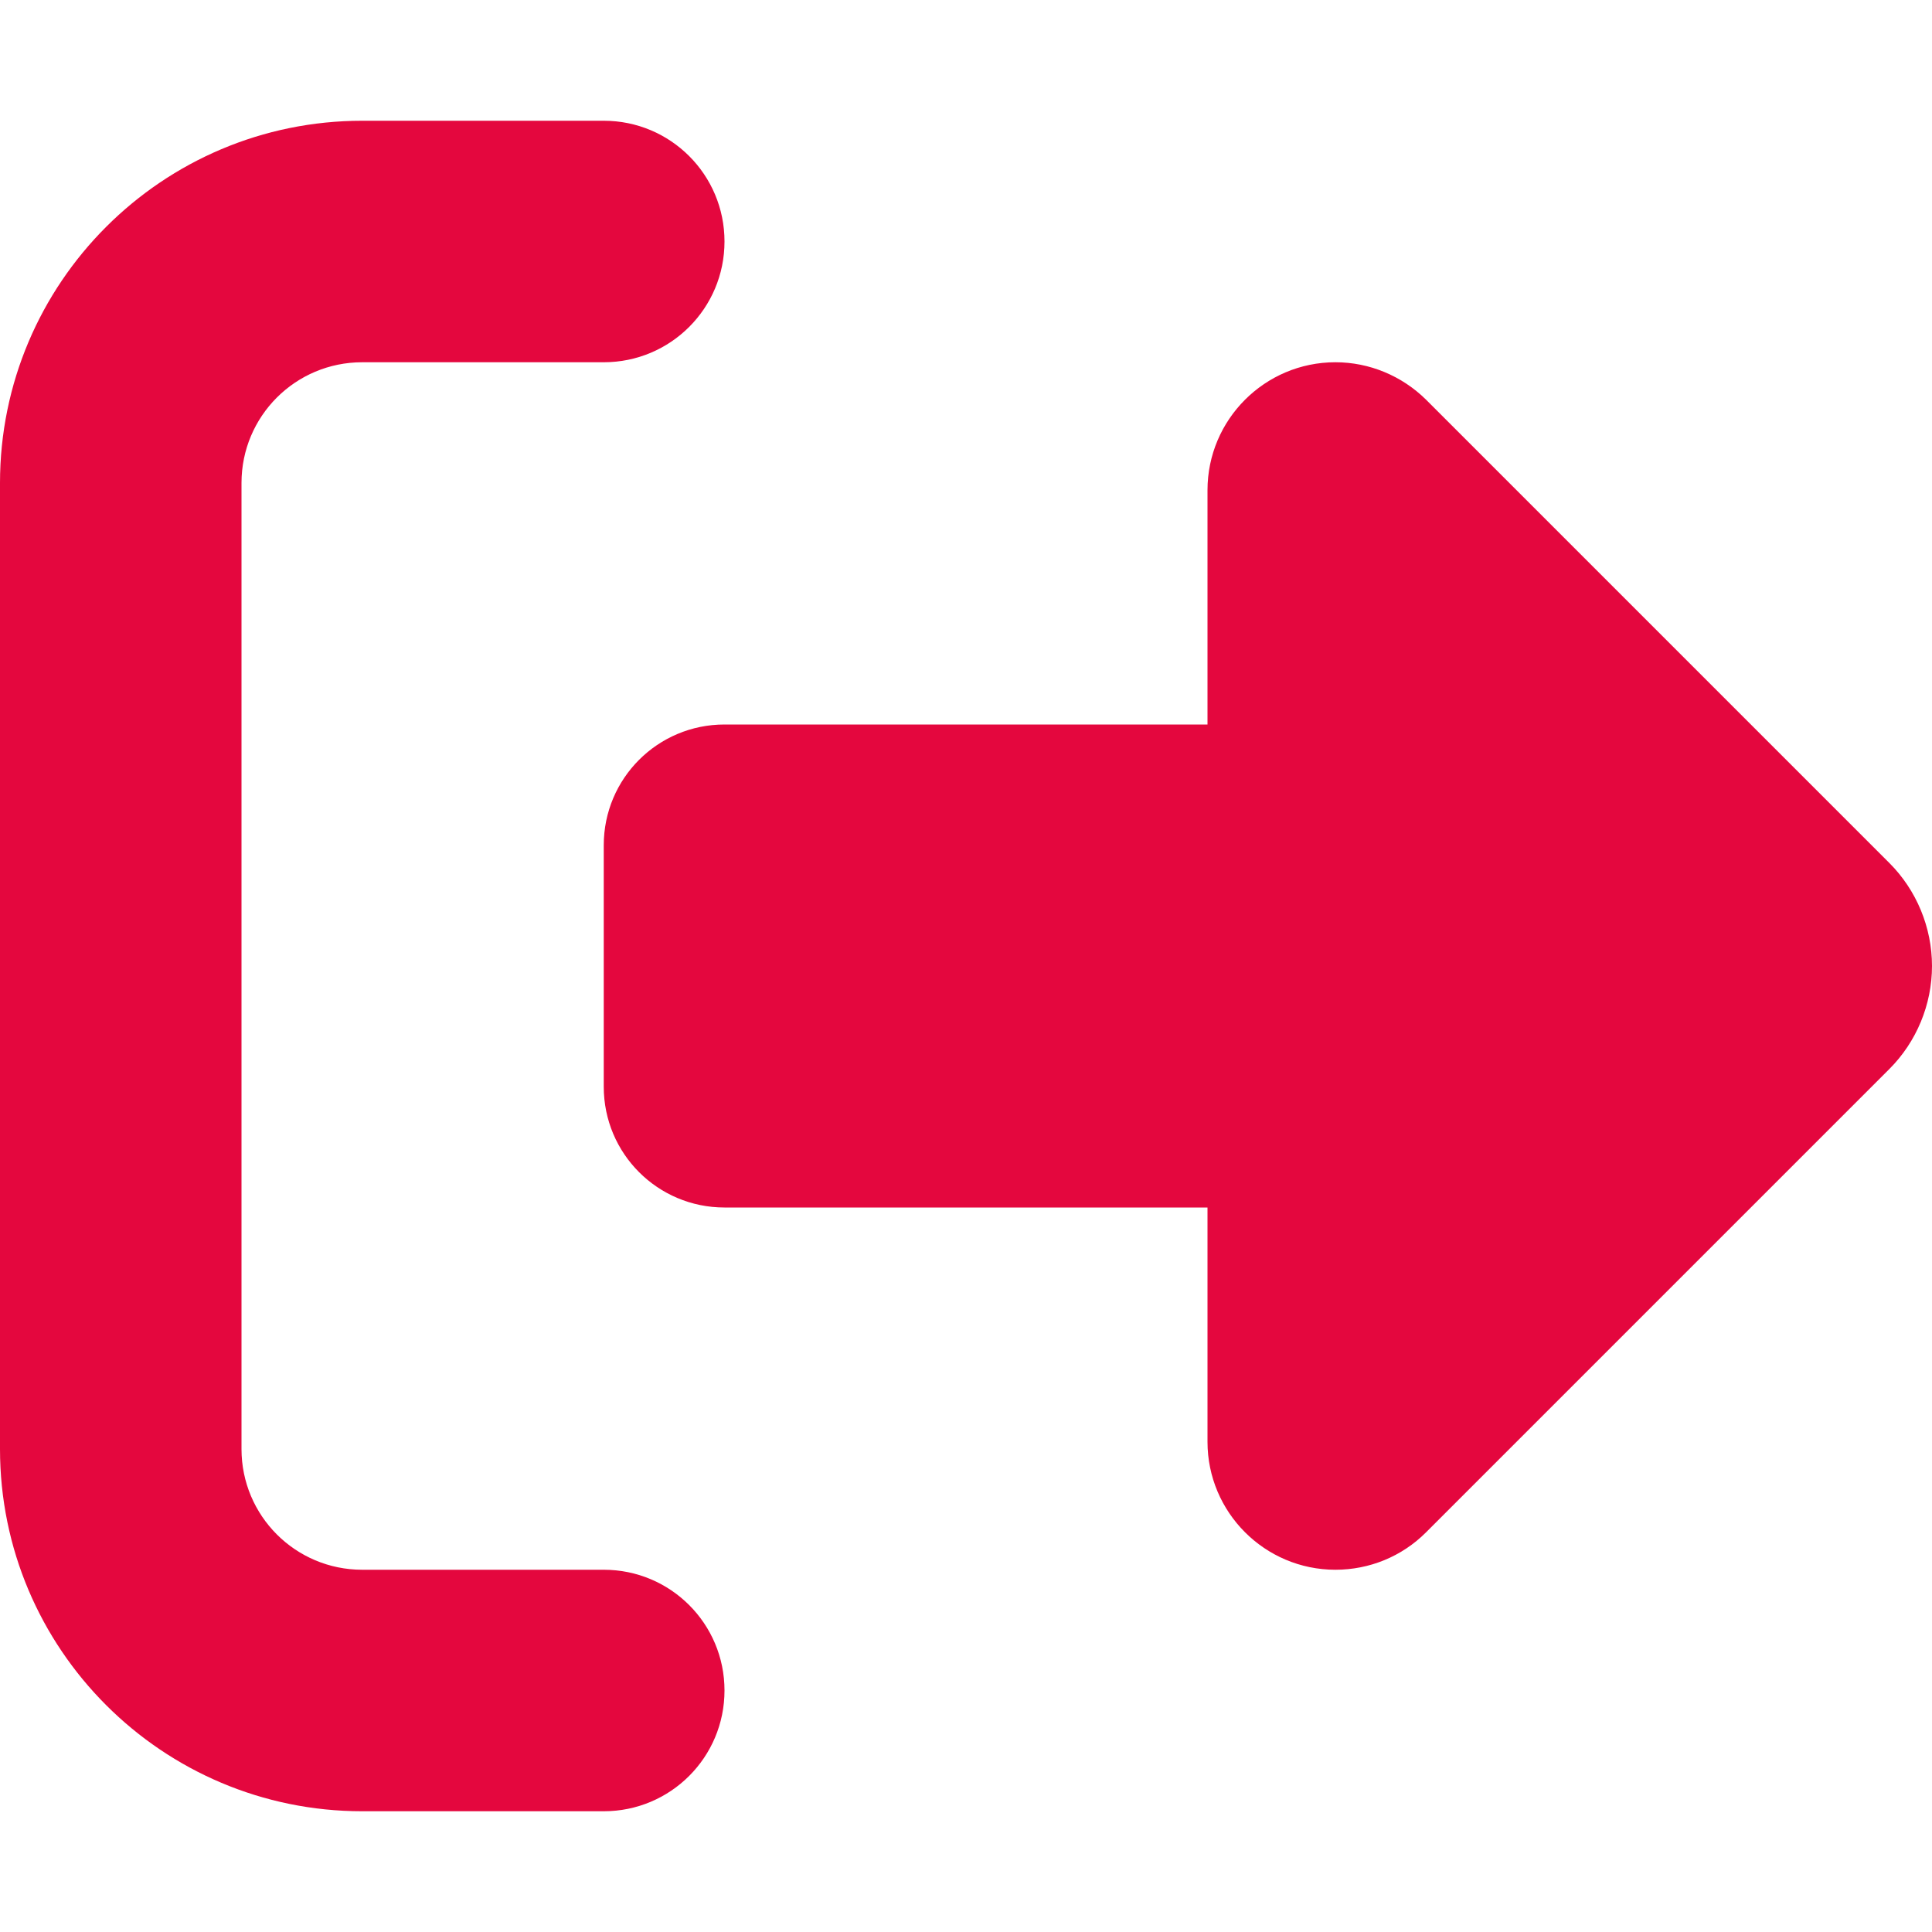
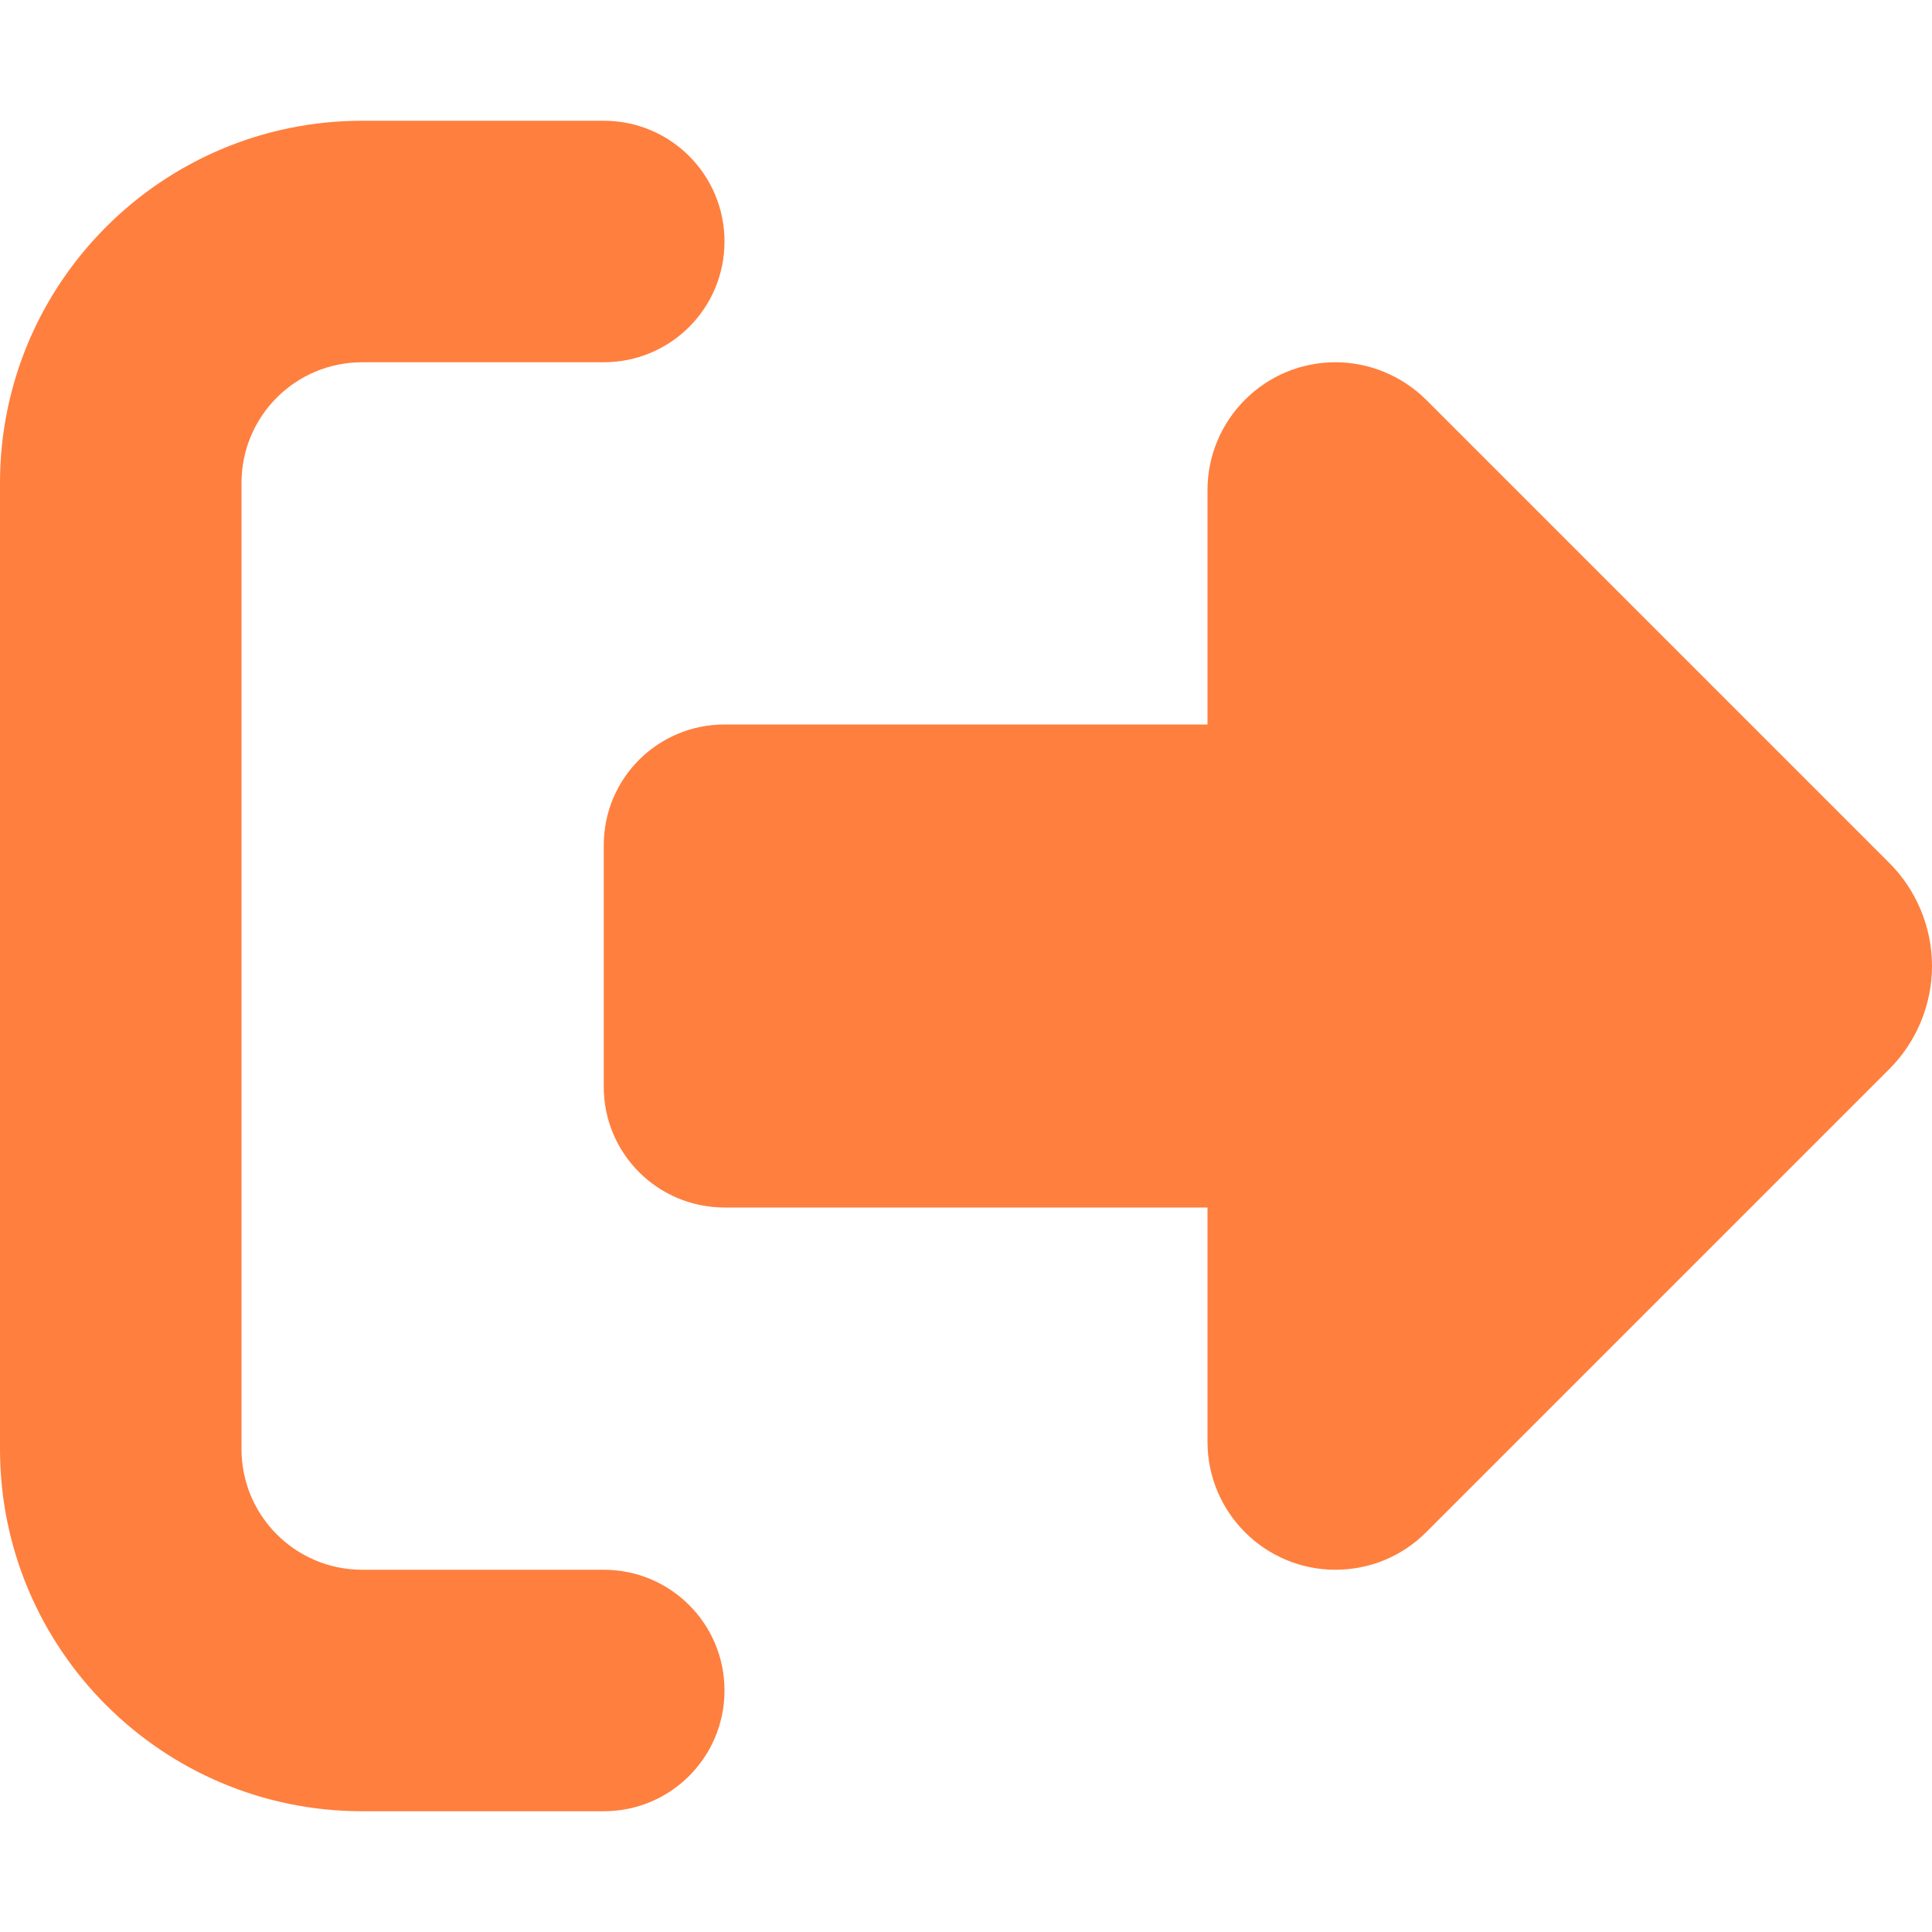
<svg xmlns="http://www.w3.org/2000/svg" viewBox="0 0 512 512">
-   <path fill="#e4073e" d="M377.9 105.9L500.7 228.7c7.2 7.2 11.3 17.1 11.3 27.3s-4.1 20.1-11.3 27.3L377.9 406.1c-6.4 6.4-15 9.9-24 9.9c-18.7 0-33.9-15.2-33.9-33.9l0-62.1-128 0c-17.7 0-32-14.3-32-32l0-64c0-17.7 14.3-32 32-32l128 0 0-62.1c0-18.7 15.2-33.9 33.9-33.9c9 0 17.6 3.6 24 9.9zM160 96L96 96c-17.7 0-32 14.3-32 32l0 256c0 17.7 14.3 32 32 32l64 0c17.7 0 32 14.3 32 32s-14.3 32-32 32l-64 0c-53 0-96-43-96-96L0 128C0 75 43 32 96 32l64 0c17.7 0 32 14.3 32 32s-14.3 32-32 32z" />
+   <path fill="#ff7f3e" d="M377.9 105.9L500.7 228.7c7.2 7.2 11.3 17.1 11.3 27.3s-4.1 20.1-11.3 27.3L377.9 406.1c-6.4 6.4-15 9.9-24 9.9c-18.7 0-33.9-15.2-33.9-33.9l0-62.1-128 0c-17.7 0-32-14.3-32-32l0-64c0-17.7 14.3-32 32-32l128 0 0-62.1c0-18.7 15.2-33.9 33.9-33.9c9 0 17.6 3.6 24 9.9zM160 96L96 96c-17.7 0-32 14.3-32 32l0 256c0 17.7 14.3 32 32 32l64 0c17.7 0 32 14.3 32 32s-14.3 32-32 32l-64 0c-53 0-96-43-96-96L0 128C0 75 43 32 96 32l64 0c17.7 0 32 14.3 32 32s-14.3 32-32 32z" />
</svg>
